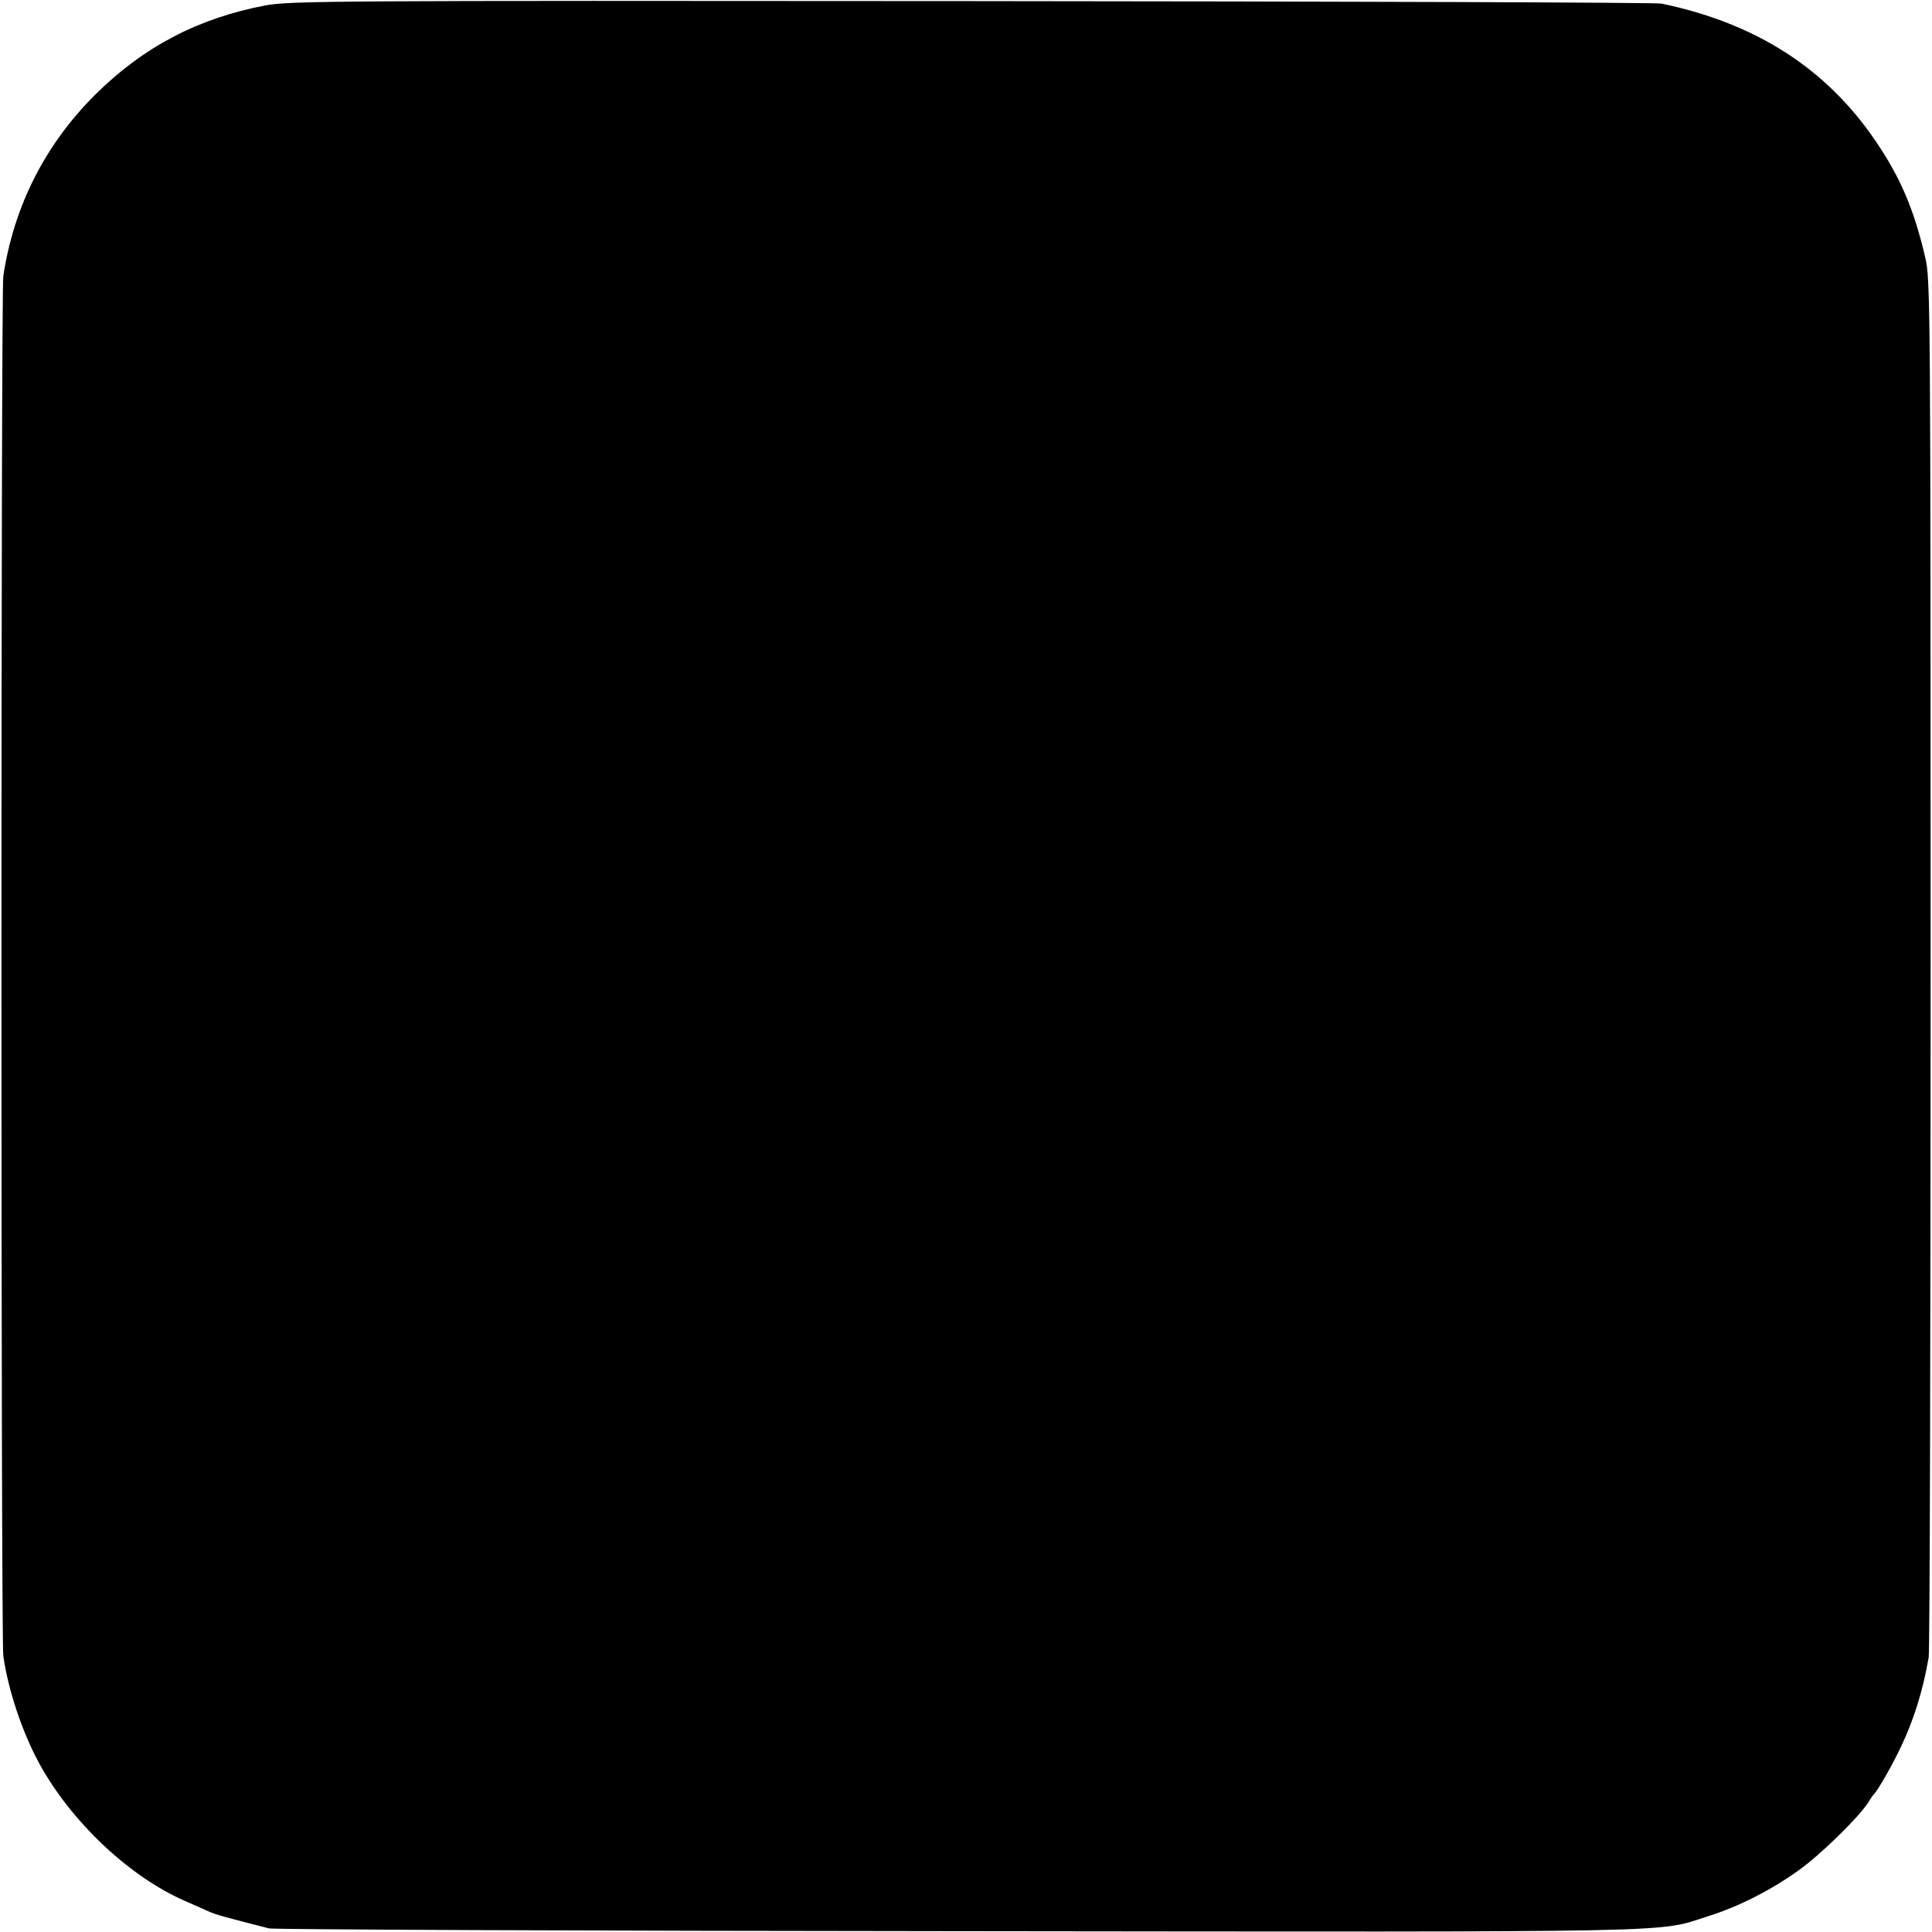
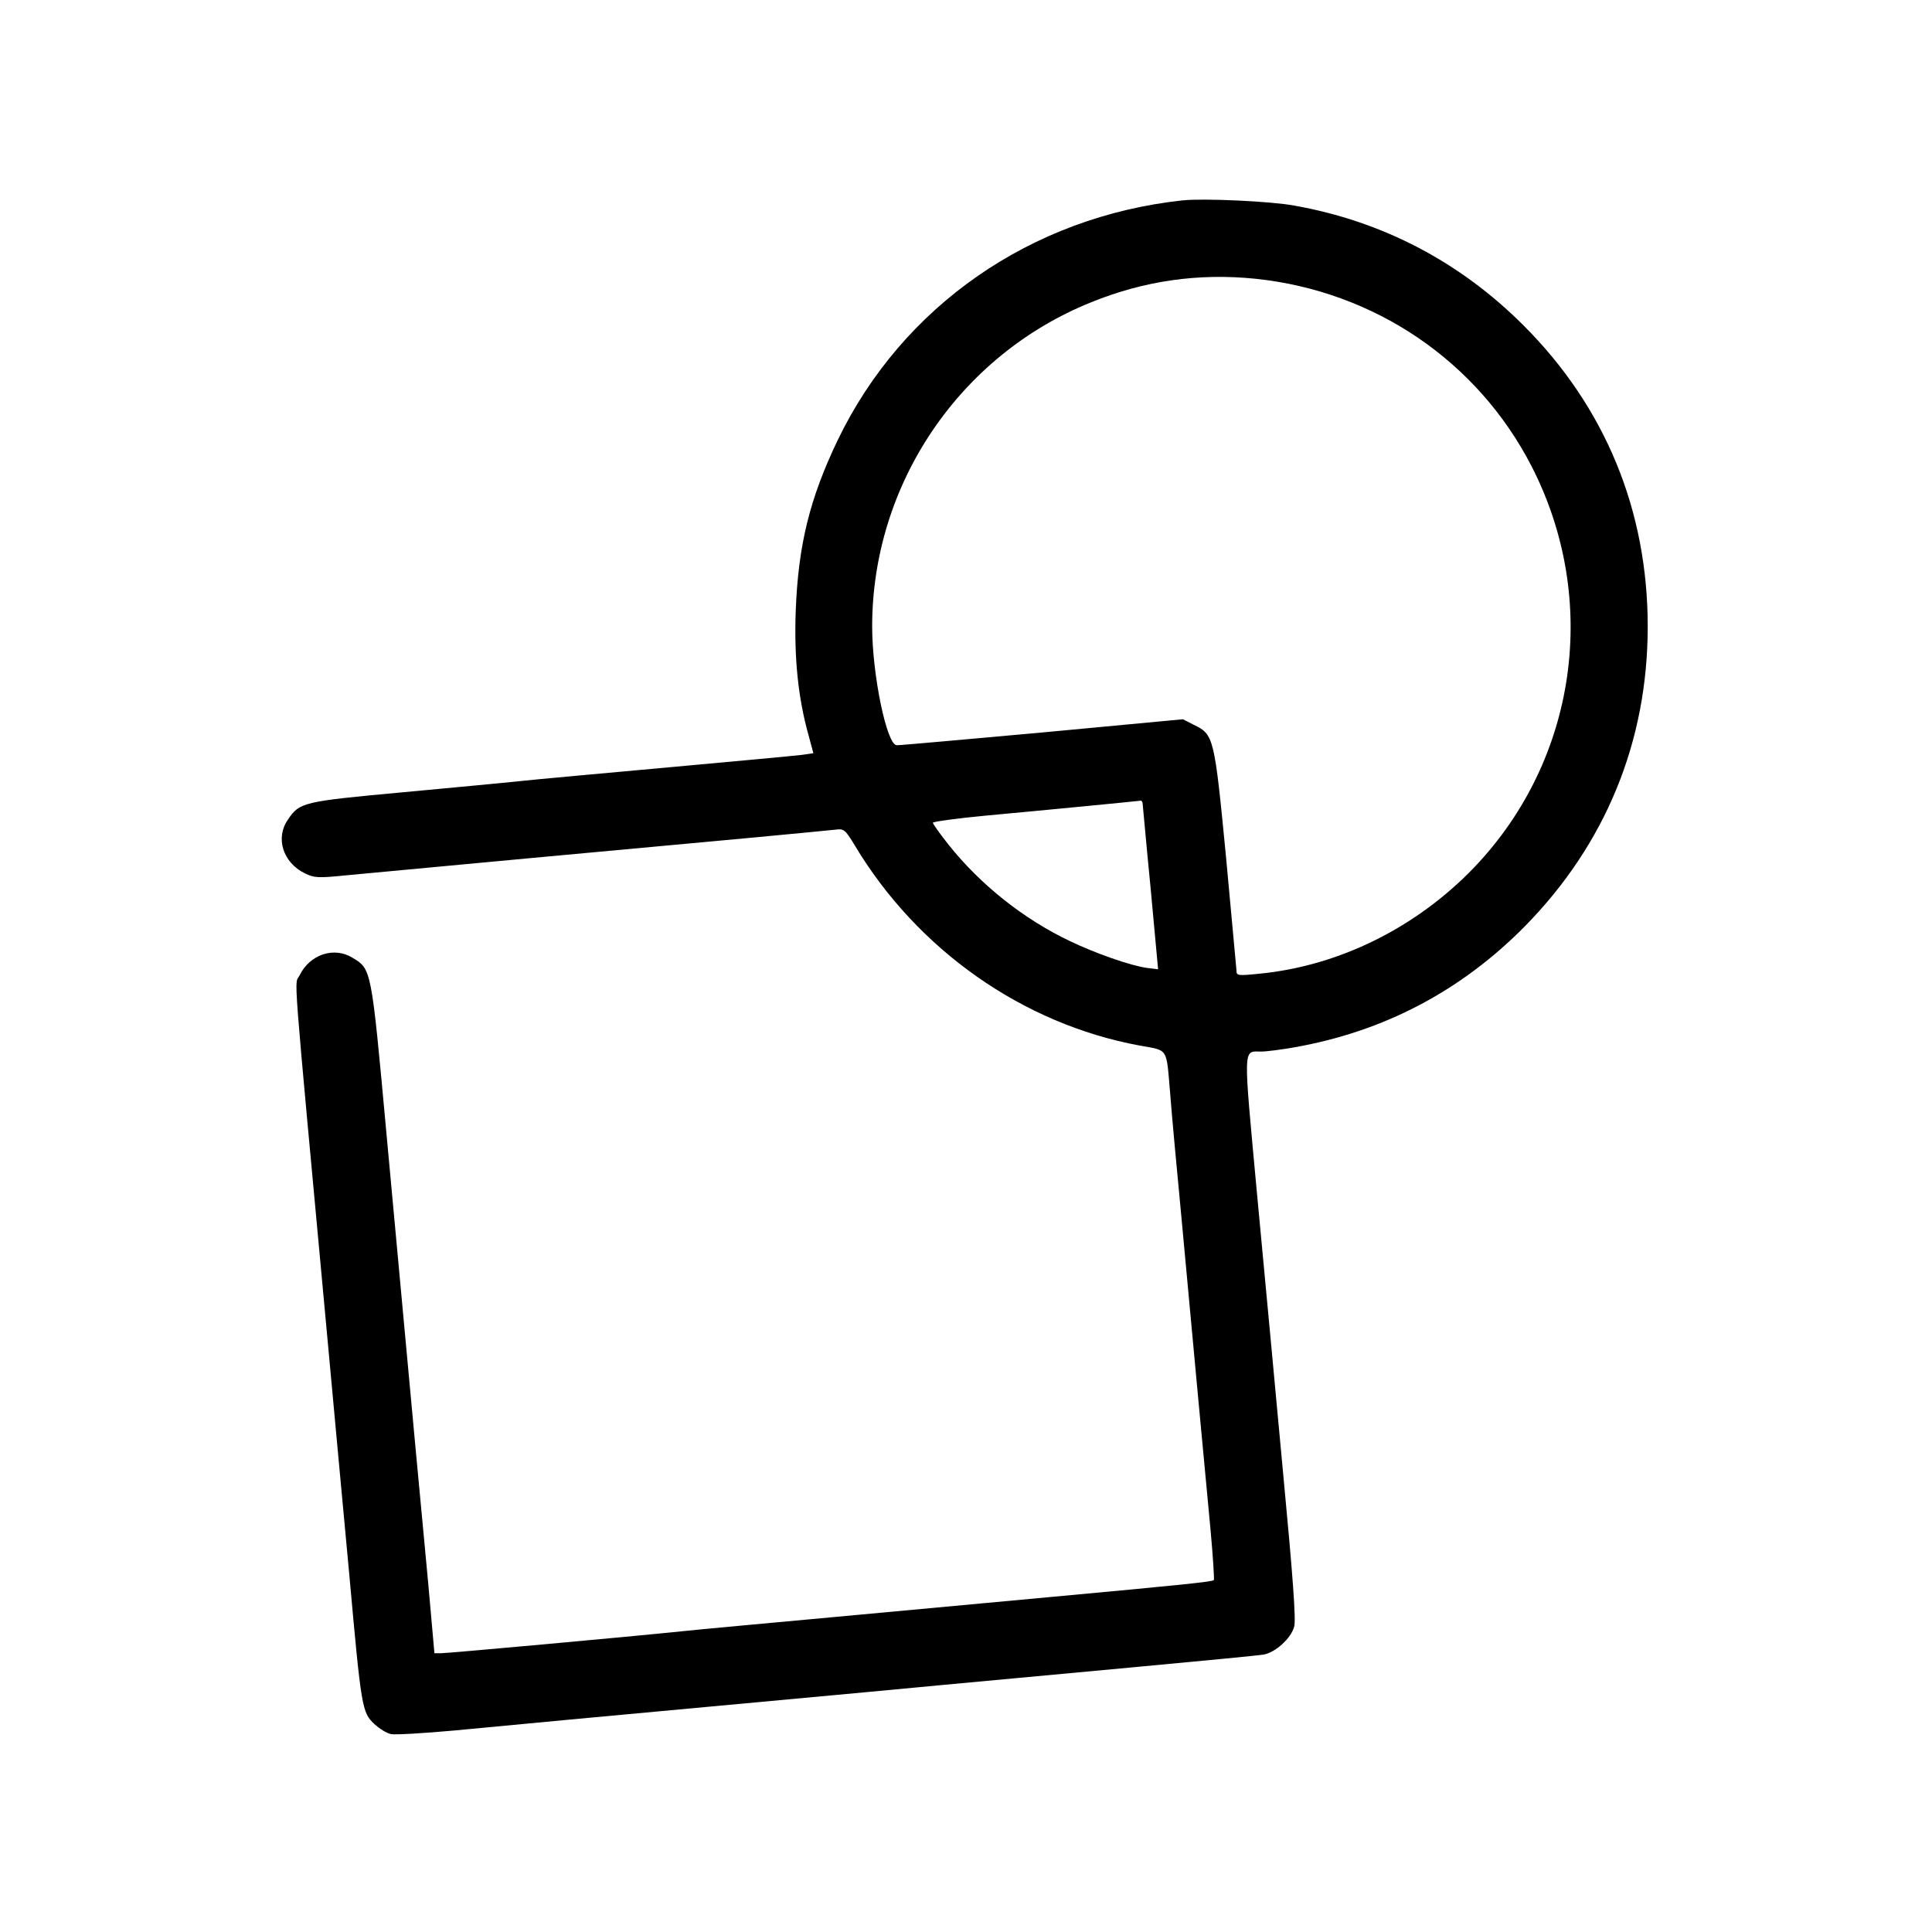
<svg xmlns="http://www.w3.org/2000/svg" version="1.0" width="700pt" height="700pt" viewBox="0 0 700 700" preserveAspectRatio="xMidYMid meet">
  <g transform="translate(0,700) scale(0.1,-0.1)" fill="#000000" stroke="none">
-     <path d="M960 6980 c-242 -46 -441 -150 -615 -323 -182 -181 -295 -405 -333 -657 -9 -58 -9 -4941 0 -5000 18 -125 68 -274 129 -387 114 -210 324 -410 526 -499 32 -14 72 -32 88 -39 26 -12 63 -22 220 -62 17 -4 1139 -9 2495 -10 2688 -3 2530 -6 2718 54 110 34 230 95 331 168 79 57 214 189 249 243 9 15 19 29 22 32 12 10 67 106 97 170 47 98 80 204 101 325 4 22 7 1154 7 2515 0 2384 -1 2478 -19 2555 -41 177 -91 293 -181 425 -179 263 -434 426 -775 497 -19 4 -1144 8 -2500 9 -2332 2 -2470 1 -2560 -16z" />
+     <path d="M4285 6274 c-549 -59 -1016 -383 -1250 -869 -102 -213 -143 -381 -152 -620 -6 -171 9 -314 46 -447 l18 -67 -41 -6 c-23 -3 -239 -23 -481 -45 -242 -22 -485 -44 -540 -50 -55 -6 -248 -24 -430 -41 -358 -33 -370 -36 -412 -99 -46 -66 -18 -155 61 -194 35 -17 47 -18 155 -7 155 15 1127 105 1466 136 149 14 284 27 302 29 30 4 35 1 70 -57 227 -379 609 -647 1031 -725 107 -20 97 -3 112 -177 5 -66 23 -264 40 -440 40 -437 86 -924 106 -1138 9 -98 14 -180 12 -182 -6 -6 -112 -17 -578 -60 -206 -19 -571 -53 -810 -75 -239 -22 -480 -44 -535 -50 -213 -22 -854 -80 -877 -80 l-24 0 -22 248 c-13 136 -34 366 -48 512 -44 473 -73 789 -104 1125 -55 600 -54 593 -123 635 -67 41 -154 12 -191 -63 -20 -42 -30 92 99 -1302 24 -264 61 -658 81 -875 43 -479 46 -495 90 -536 18 -17 45 -34 61 -37 15 -3 118 3 228 13 196 19 540 51 1180 110 176 16 442 41 590 55 149 14 464 43 700 65 237 22 445 42 463 45 43 8 99 58 111 101 7 24 -4 176 -40 556 -27 288 -69 745 -95 1017 -50 541 -51 511 16 511 19 0 72 7 118 15 325 57 605 204 837 439 292 297 445 669 445 1086 0 421 -154 795 -450 1091 -230 230 -510 377 -830 434 -85 16 -330 27 -405 19z m264 -284 c431 -45 804 -298 1000 -679 248 -483 165 -1063 -207 -1453 -210 -219 -490 -358 -780 -386 -79 -8 -82 -7 -82 12 -1 12 -18 197 -38 412 -42 434 -44 443 -117 478 l-39 20 -511 -48 c-280 -25 -517 -47 -526 -46 -36 0 -89 256 -89 430 0 515 316 983 794 1175 192 78 389 106 595 85z m-409 -1902 c1 -7 13 -145 29 -307 l27 -293 -40 5 c-59 8 -188 53 -281 98 -166 79 -322 203 -437 347 -32 40 -58 77 -58 81 0 4 87 16 193 26 197 18 546 52 560 54 4 0 7 -5 7 -11z" />
  </g>
</svg>
